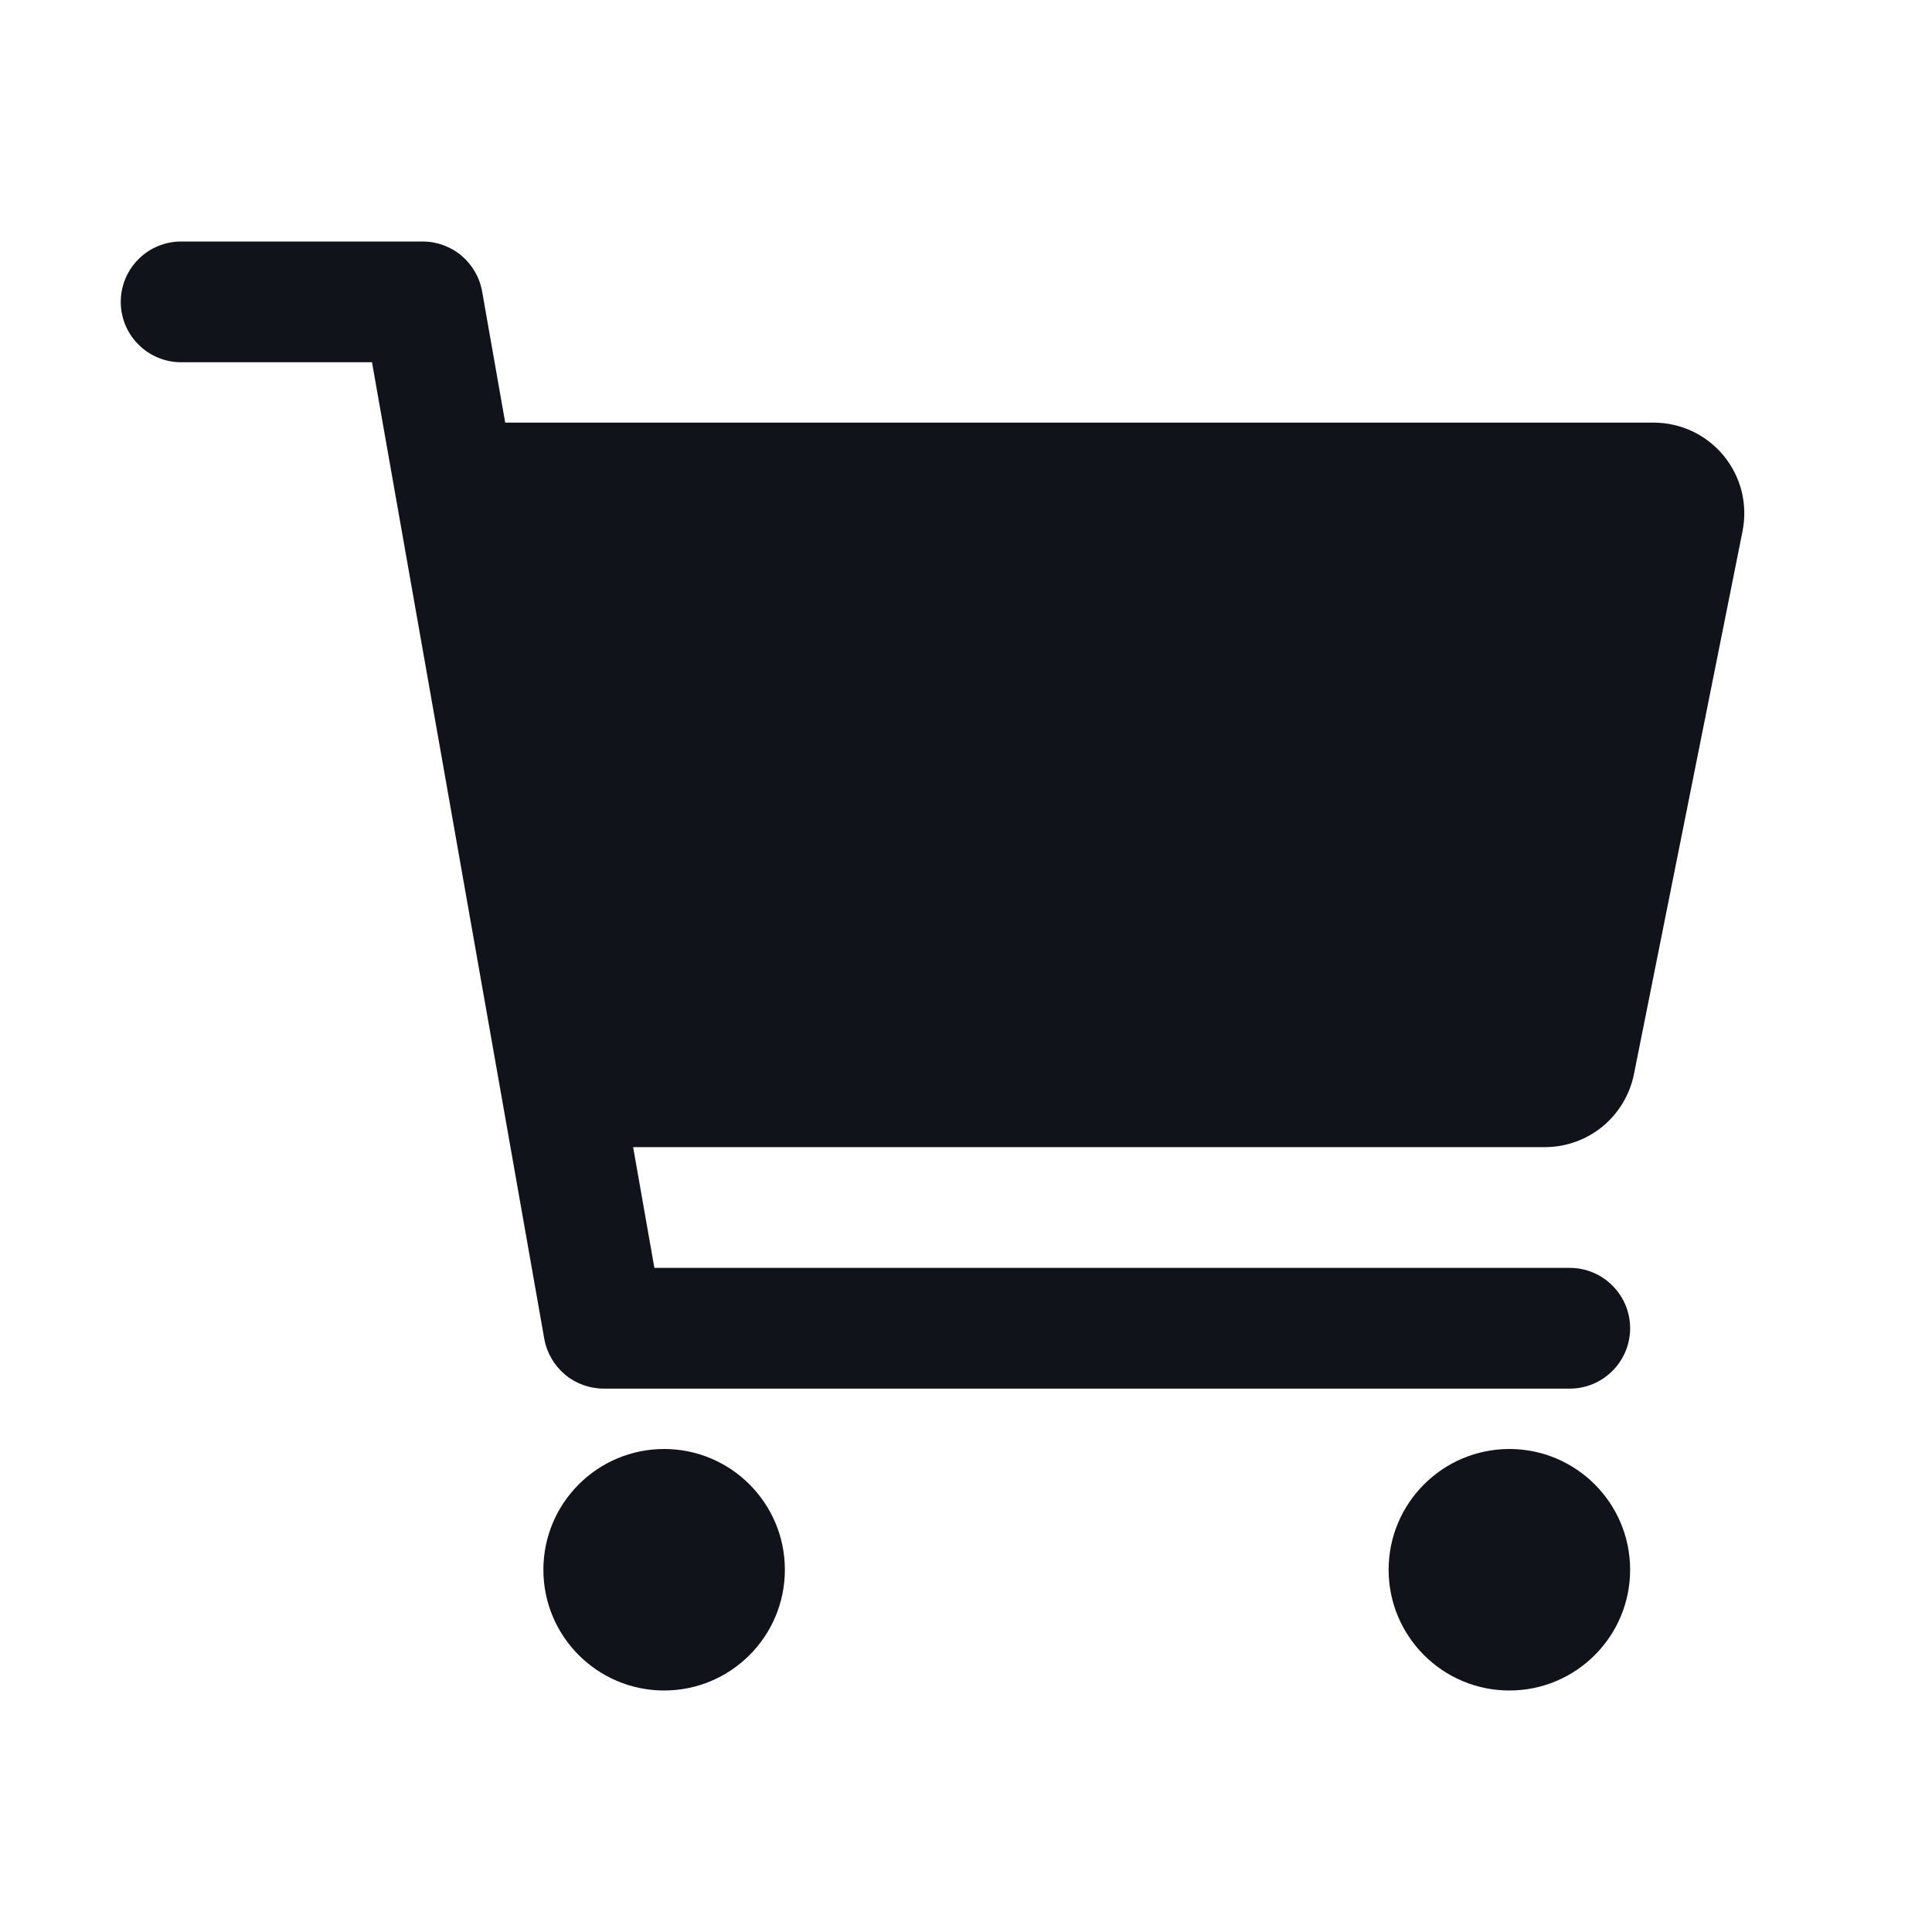
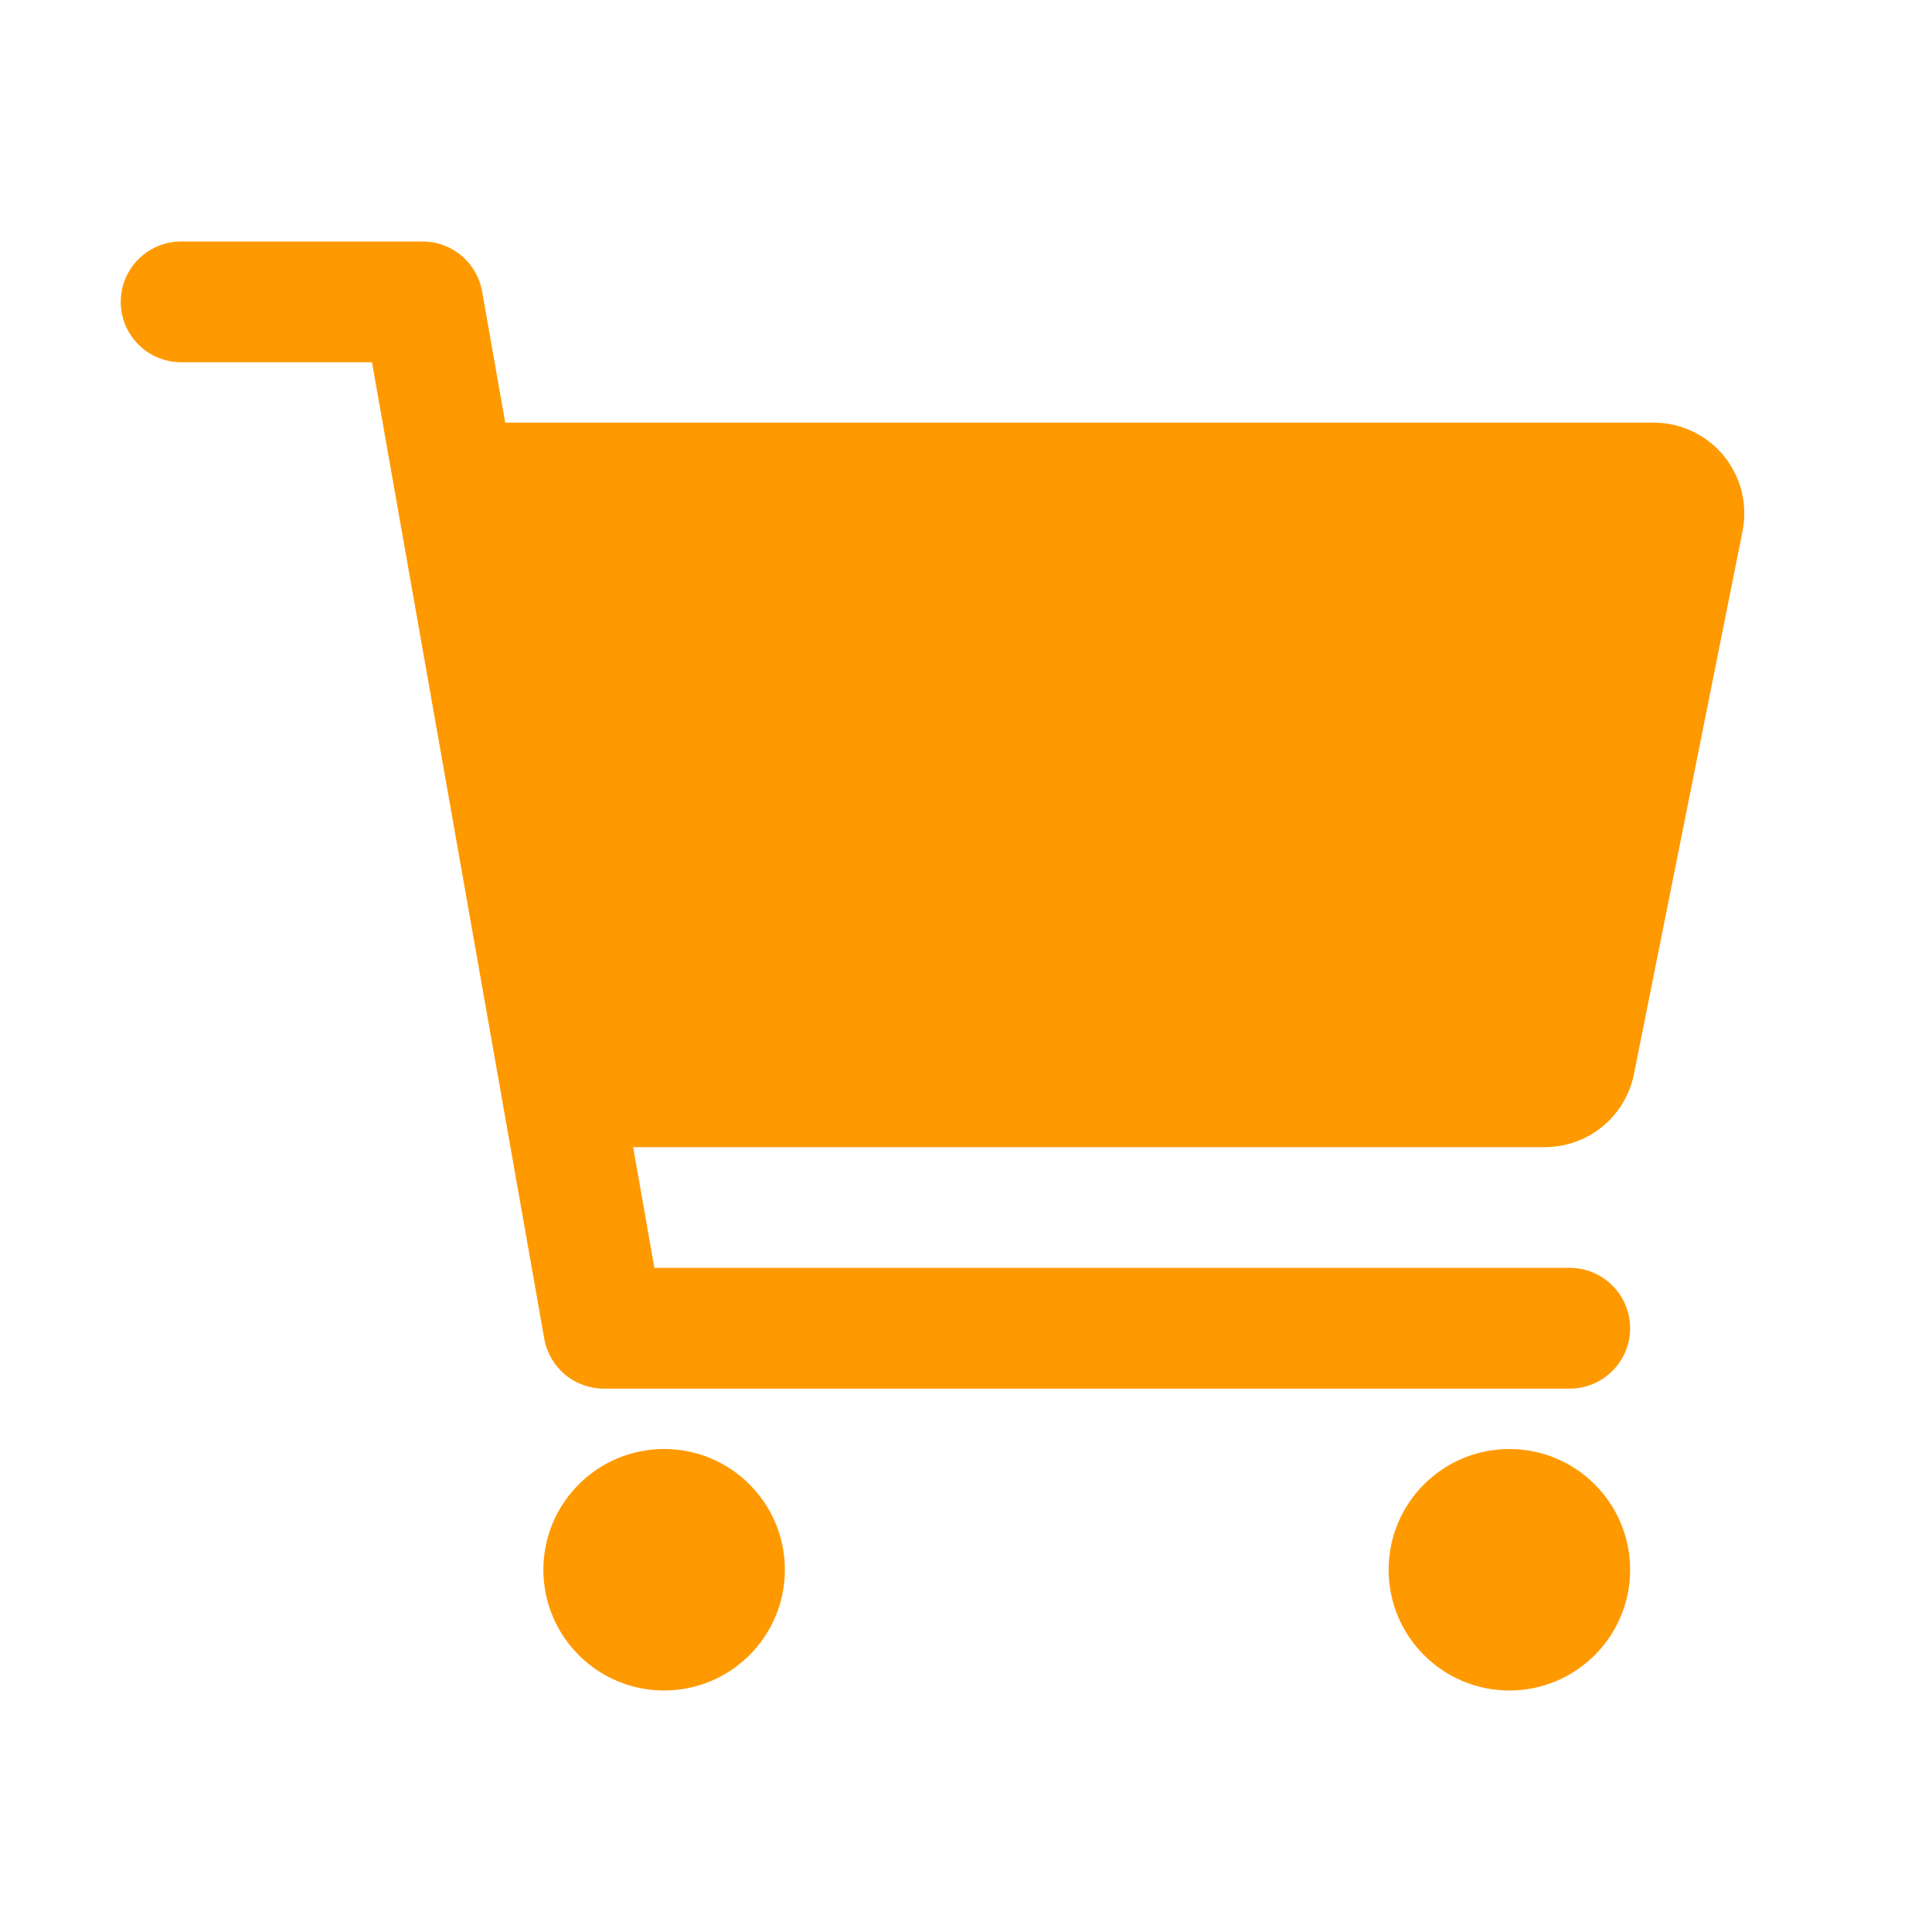
<svg xmlns="http://www.w3.org/2000/svg" width="24" height="24" viewBox="0 0 24 24" fill="none">
-   <path d="M21.413 5.662C21.307 5.533 21.174 5.429 21.024 5.358C20.873 5.287 20.709 5.25 20.543 5.25H6.276L5.989 3.62C5.958 3.446 5.867 3.289 5.732 3.175C5.597 3.062 5.426 3 5.25 3H2.25C2.051 3 1.86 3.079 1.72 3.22C1.579 3.36 1.5 3.551 1.5 3.75C1.5 3.949 1.579 4.14 1.72 4.28C1.86 4.421 2.051 4.5 2.25 4.5H4.621L6.761 16.63C6.792 16.804 6.883 16.961 7.018 17.075C7.153 17.188 7.324 17.25 7.5 17.25H19.5C19.699 17.25 19.89 17.171 20.03 17.03C20.171 16.89 20.25 16.699 20.25 16.5C20.25 16.301 20.171 16.11 20.03 15.97C19.89 15.829 19.699 15.75 19.5 15.75H8.129L7.865 14.25H19.192C19.453 14.25 19.705 14.159 19.906 13.995C20.107 13.83 20.245 13.601 20.297 13.346L21.647 6.596C21.679 6.432 21.675 6.264 21.635 6.102C21.594 5.941 21.518 5.79 21.413 5.662Z" fill="#10141A" />
-   <path d="M8.25 21C9.078 21 9.75 20.328 9.75 19.5C9.75 18.672 9.078 18 8.25 18C7.422 18 6.75 18.672 6.75 19.5C6.75 20.328 7.422 21 8.25 21Z" fill="#10141A" />
-   <path d="M18.75 21C19.578 21 20.25 20.328 20.25 19.5C20.25 18.672 19.578 18 18.75 18C17.922 18 17.25 18.672 17.25 19.5C17.25 20.328 17.922 21 18.75 21Z" fill="#10141A" />
+   <path d="M21.413 5.662C21.307 5.533 21.174 5.429 21.024 5.358C20.873 5.287 20.709 5.25 20.543 5.25H6.276L5.989 3.62C5.958 3.446 5.867 3.289 5.732 3.175C5.597 3.062 5.426 3 5.25 3H2.25C2.051 3 1.86 3.079 1.72 3.22C1.579 3.36 1.5 3.551 1.5 3.75C1.5 3.949 1.579 4.14 1.72 4.28C1.86 4.421 2.051 4.5 2.25 4.5H4.621L6.761 16.63C6.792 16.804 6.883 16.961 7.018 17.075C7.153 17.188 7.324 17.25 7.5 17.25H19.5C19.699 17.25 19.89 17.171 20.03 17.03C20.171 16.89 20.25 16.699 20.25 16.5C20.25 16.301 20.171 16.11 20.03 15.97C19.89 15.829 19.699 15.75 19.5 15.75H8.129L7.865 14.25H19.192C19.453 14.25 19.705 14.159 19.906 13.995C20.107 13.83 20.245 13.601 20.297 13.346L21.647 6.596C21.679 6.432 21.675 6.264 21.635 6.102C21.594 5.941 21.518 5.79 21.413 5.662Z" fill="#FF9900" />
+   <path d="M8.25 21C9.078 21 9.75 20.328 9.75 19.5C9.75 18.672 9.078 18 8.25 18C7.422 18 6.75 18.672 6.75 19.5C6.75 20.328 7.422 21 8.25 21Z" fill="#FF9900" />
+   <path d="M18.75 21C19.578 21 20.25 20.328 20.25 19.5C20.25 18.672 19.578 18 18.75 18C17.922 18 17.25 18.672 17.25 19.5C17.25 20.328 17.922 21 18.75 21Z" fill="#FF9900" />
</svg>
